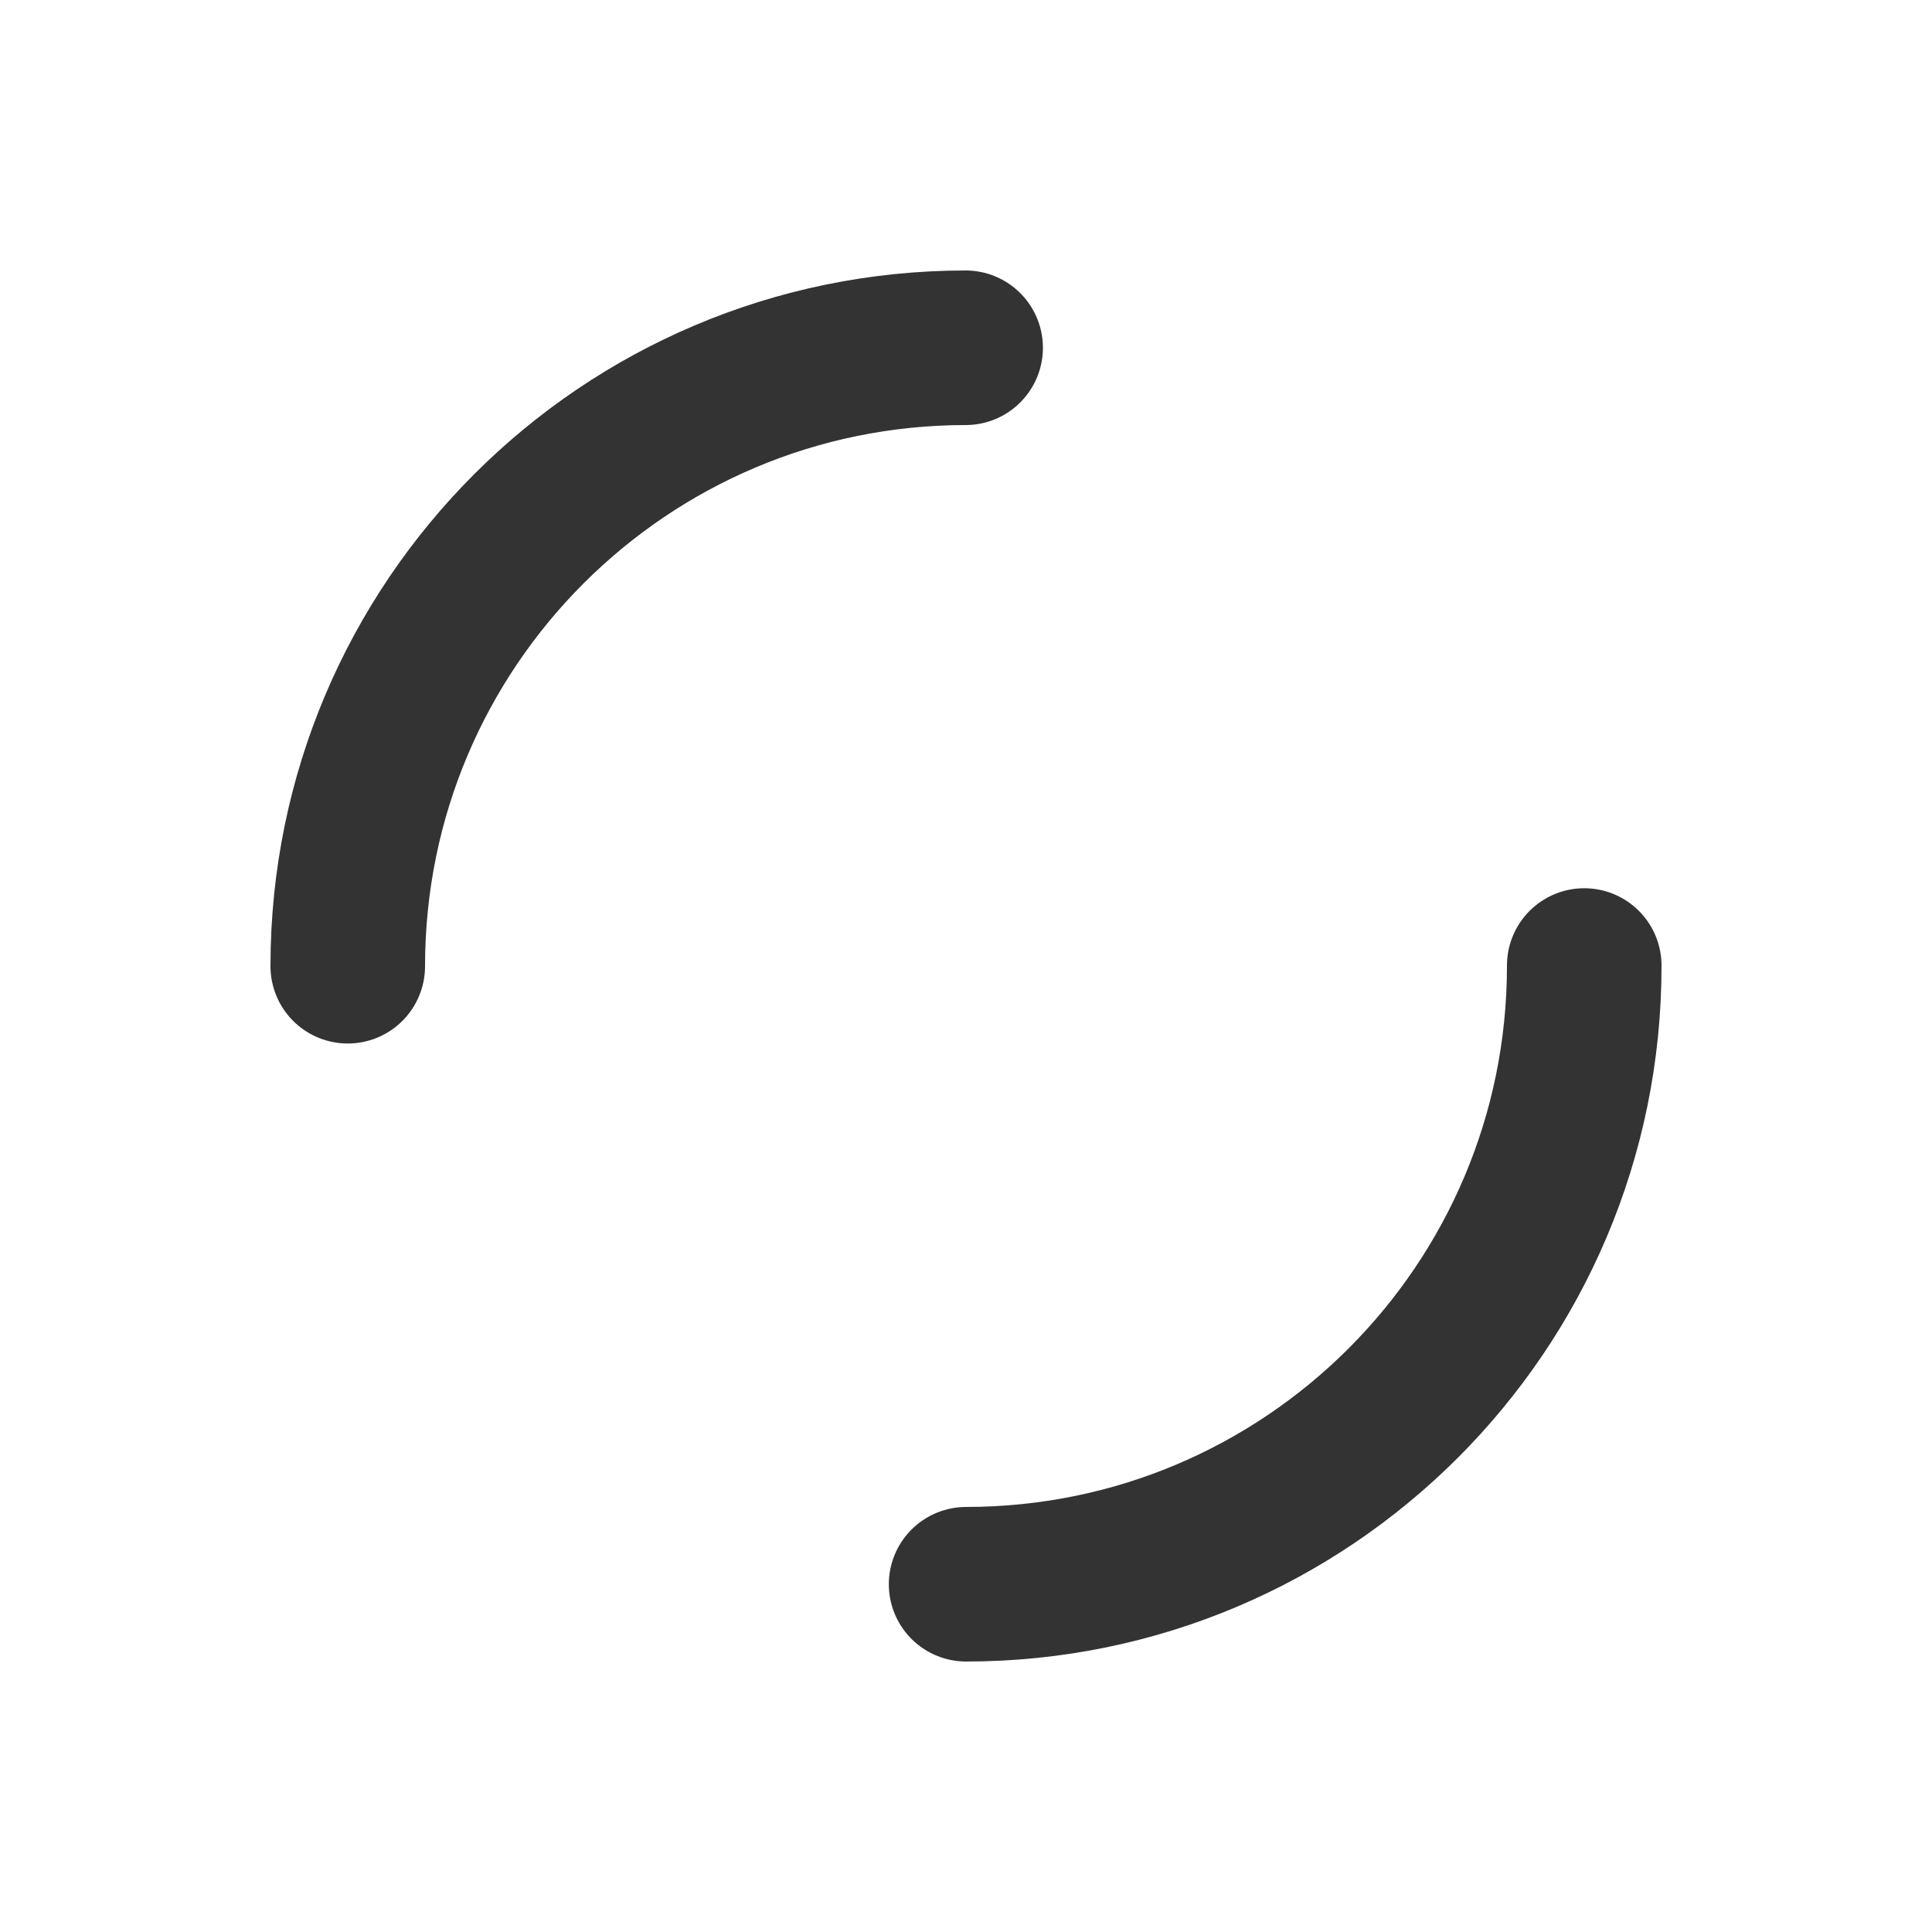
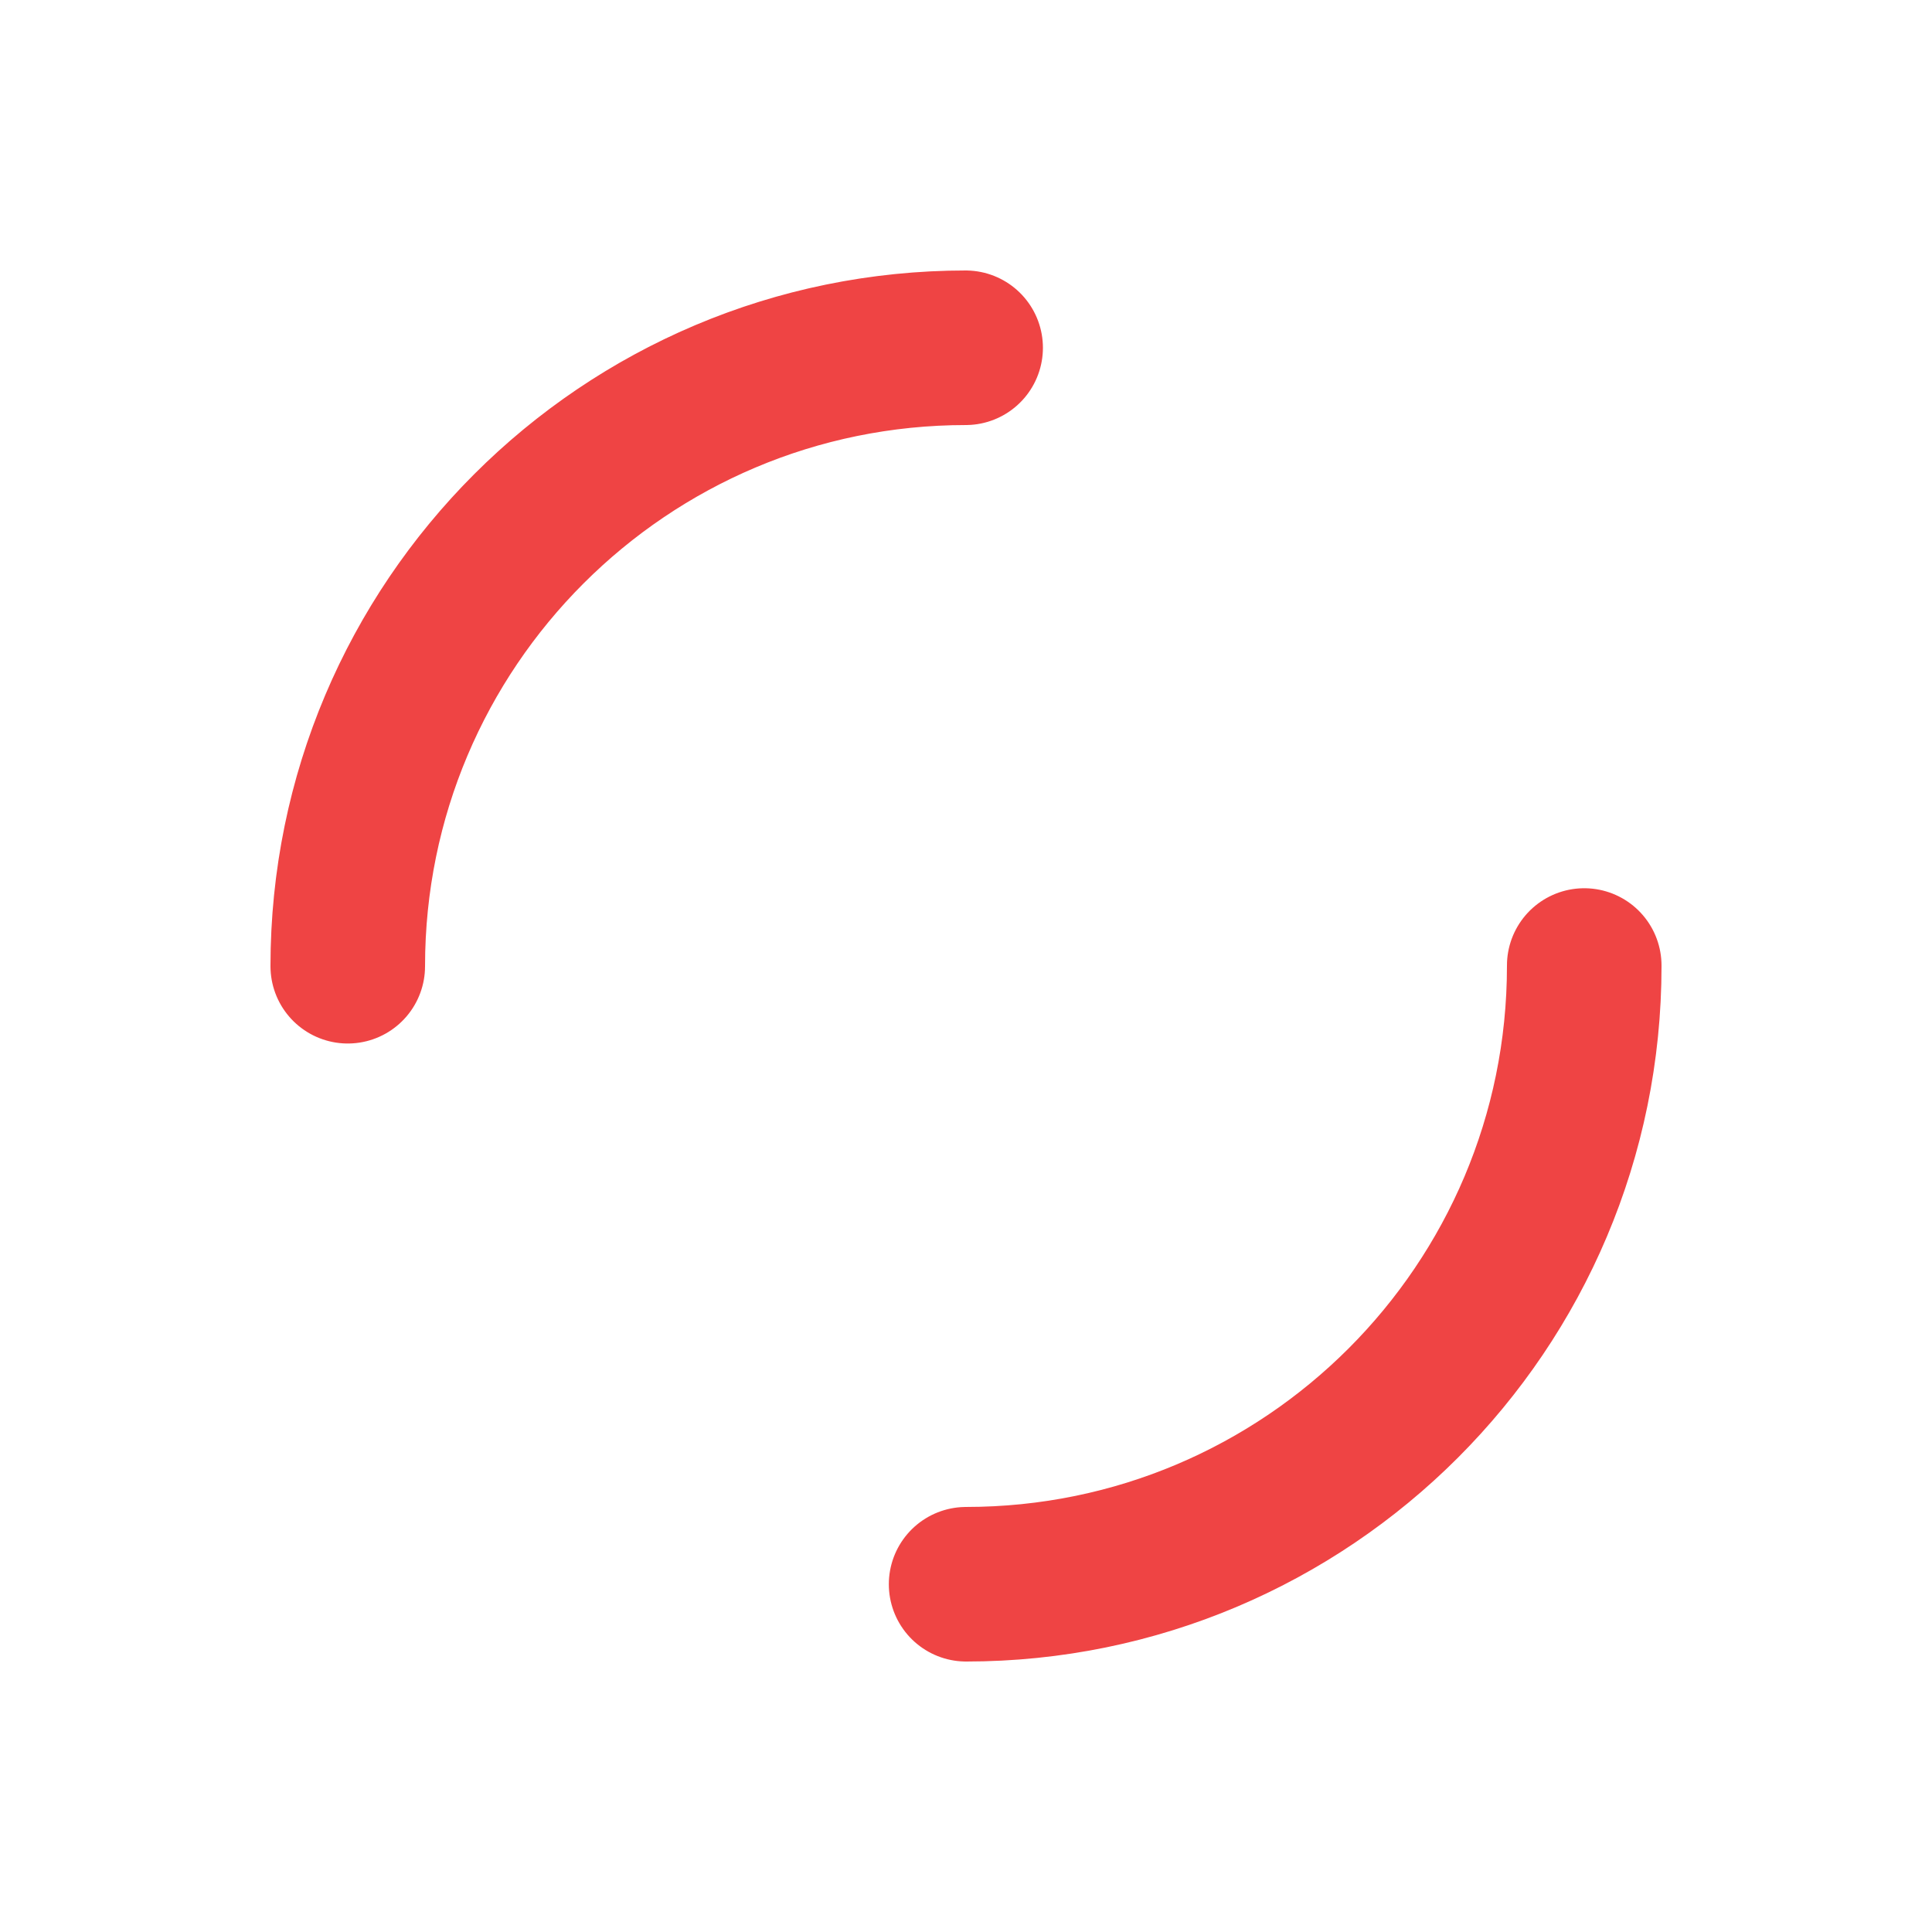
<svg xmlns="http://www.w3.org/2000/svg" viewBox="0 0 100 100" preserveAspectRatio="xMidYMid" width="50" height="50" style="shape-rendering: auto; display: block; background: transparent;">
  <g>
-     <circle stroke-linecap="round" fill="none" stroke-dasharray="50.265 50.265" stroke="#333333" stroke-width="8" r="32" cy="50" cx="50">
+     <circle stroke-linecap="round" fill="none" stroke-dasharray="50.265 50.265" stroke="#ef4444" stroke-width="8" r="32" cy="50" cx="50">
      <animateTransform values="0 50 50;360 50 50" keyTimes="0;1" dur="1s" repeatCount="indefinite" type="rotate" attributeName="transform" />
    </circle>
    <g />
  </g>
</svg>
